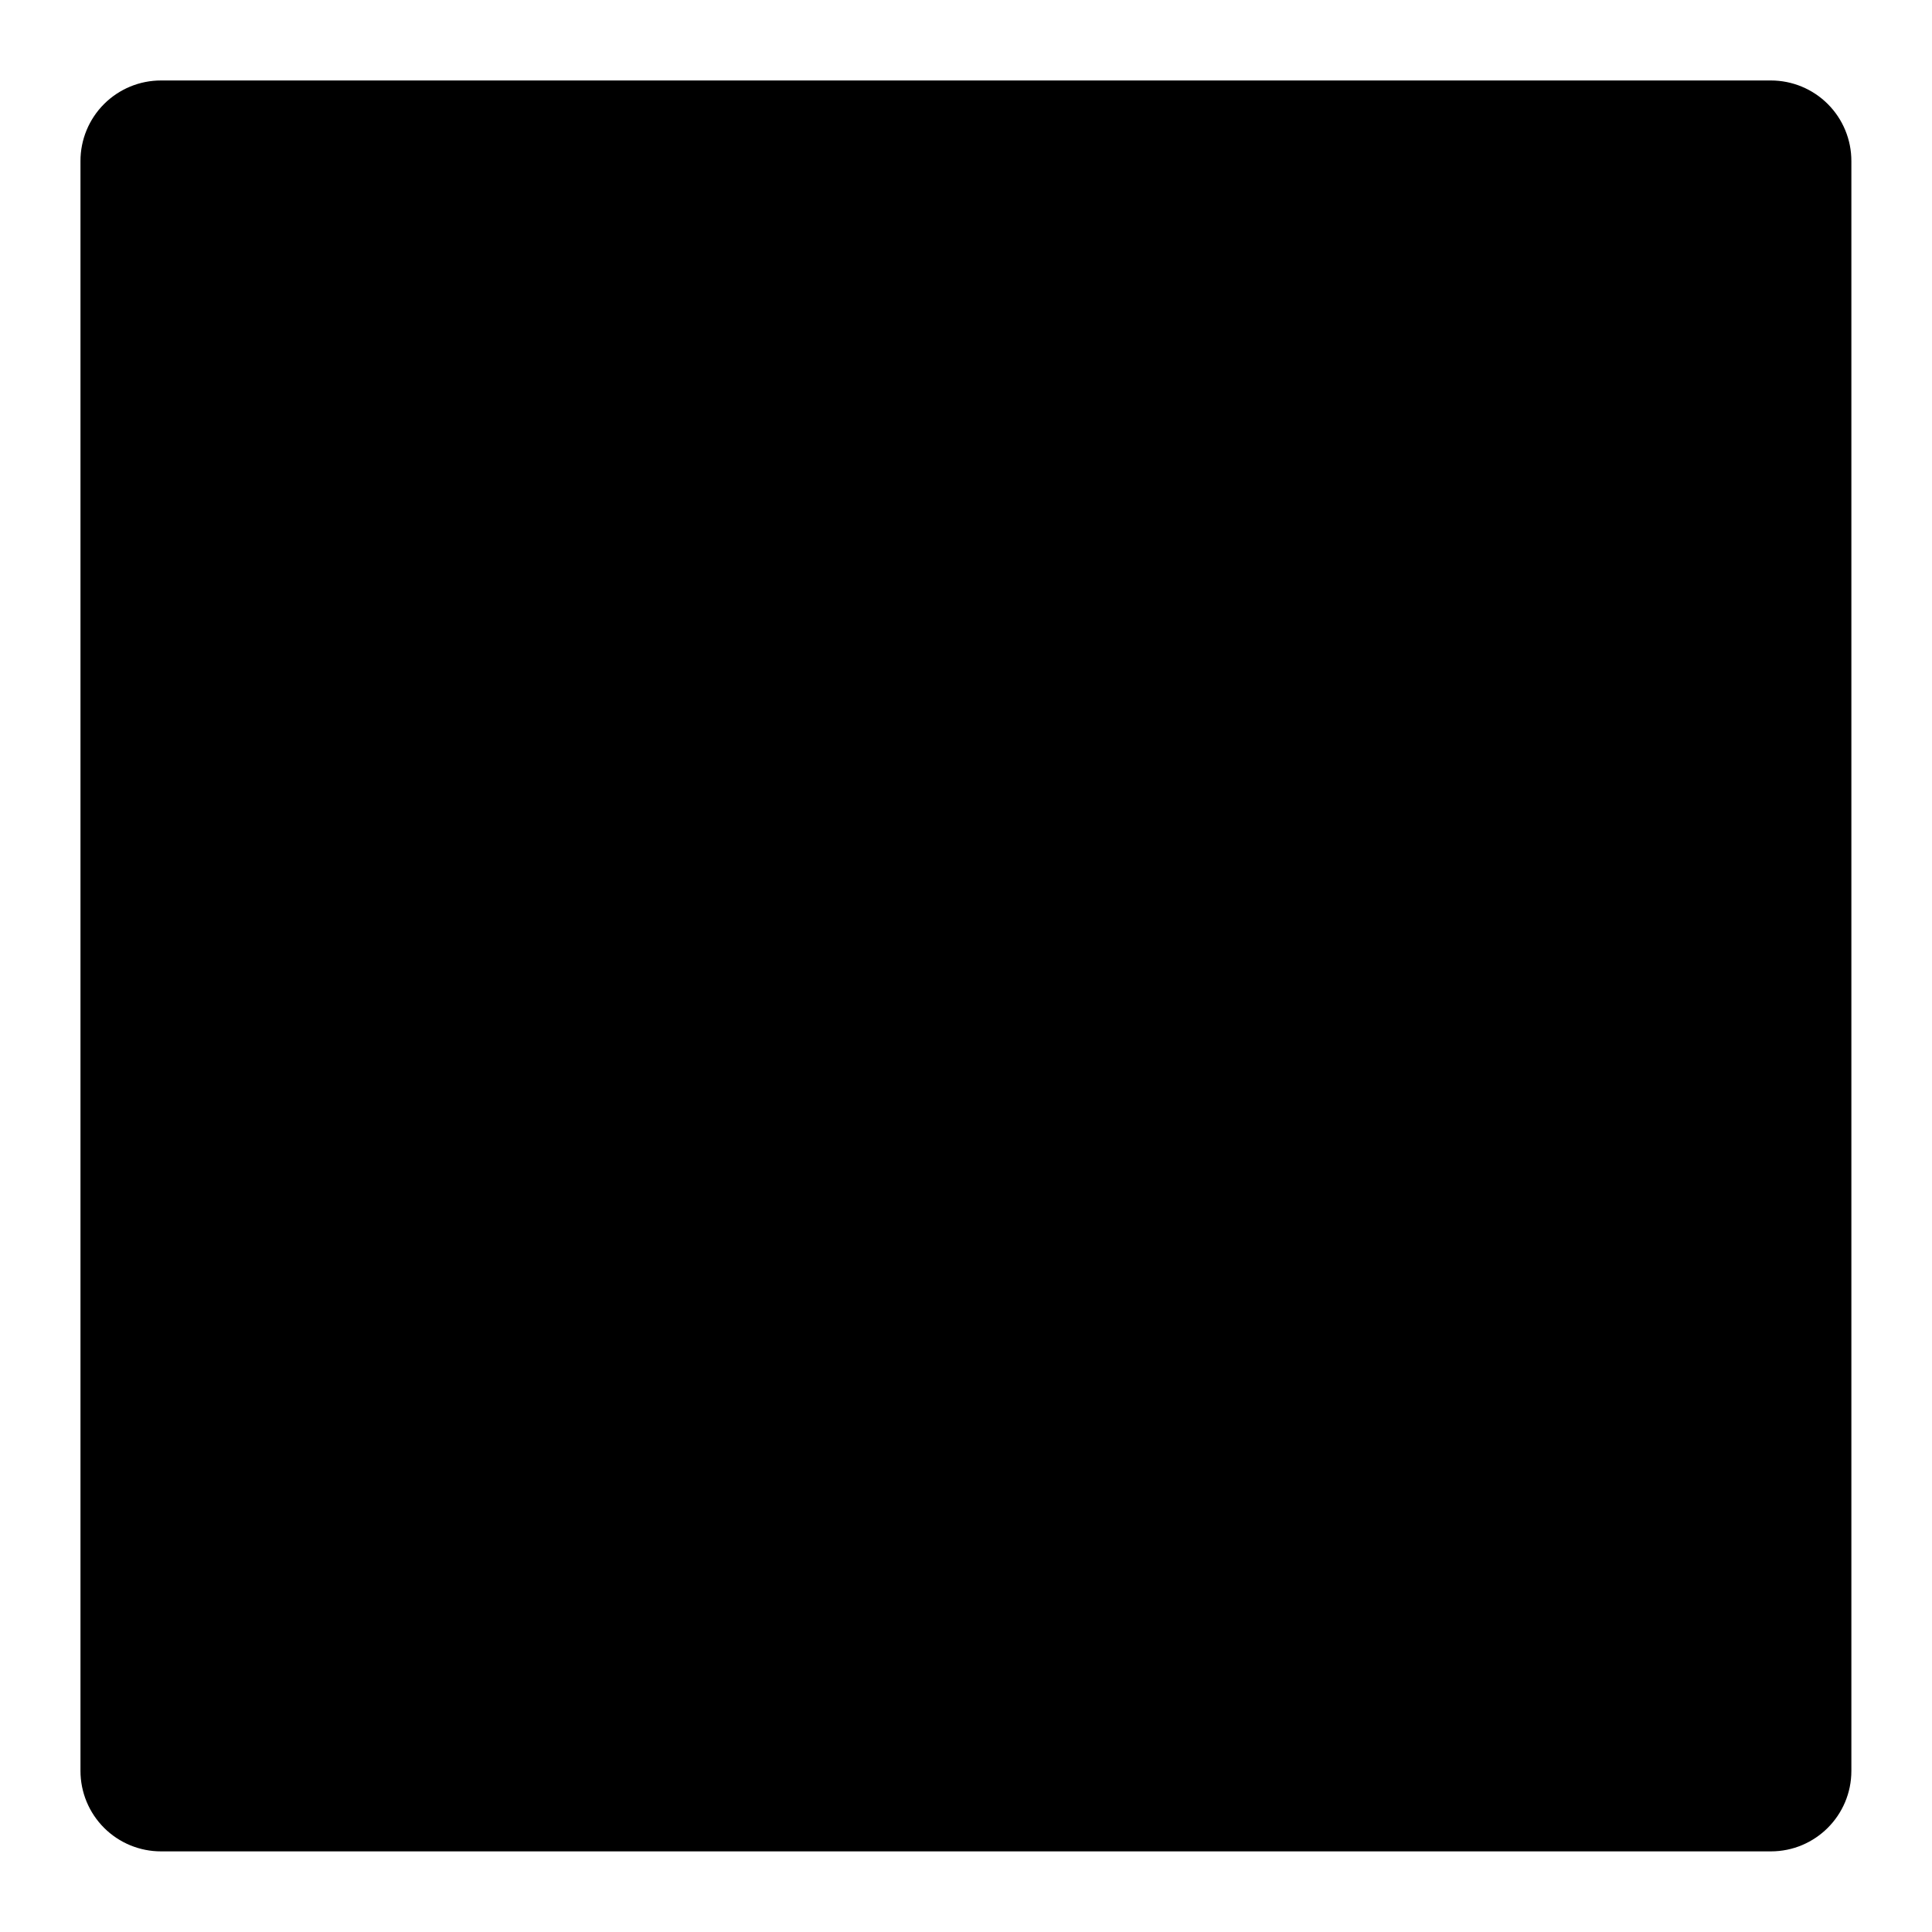
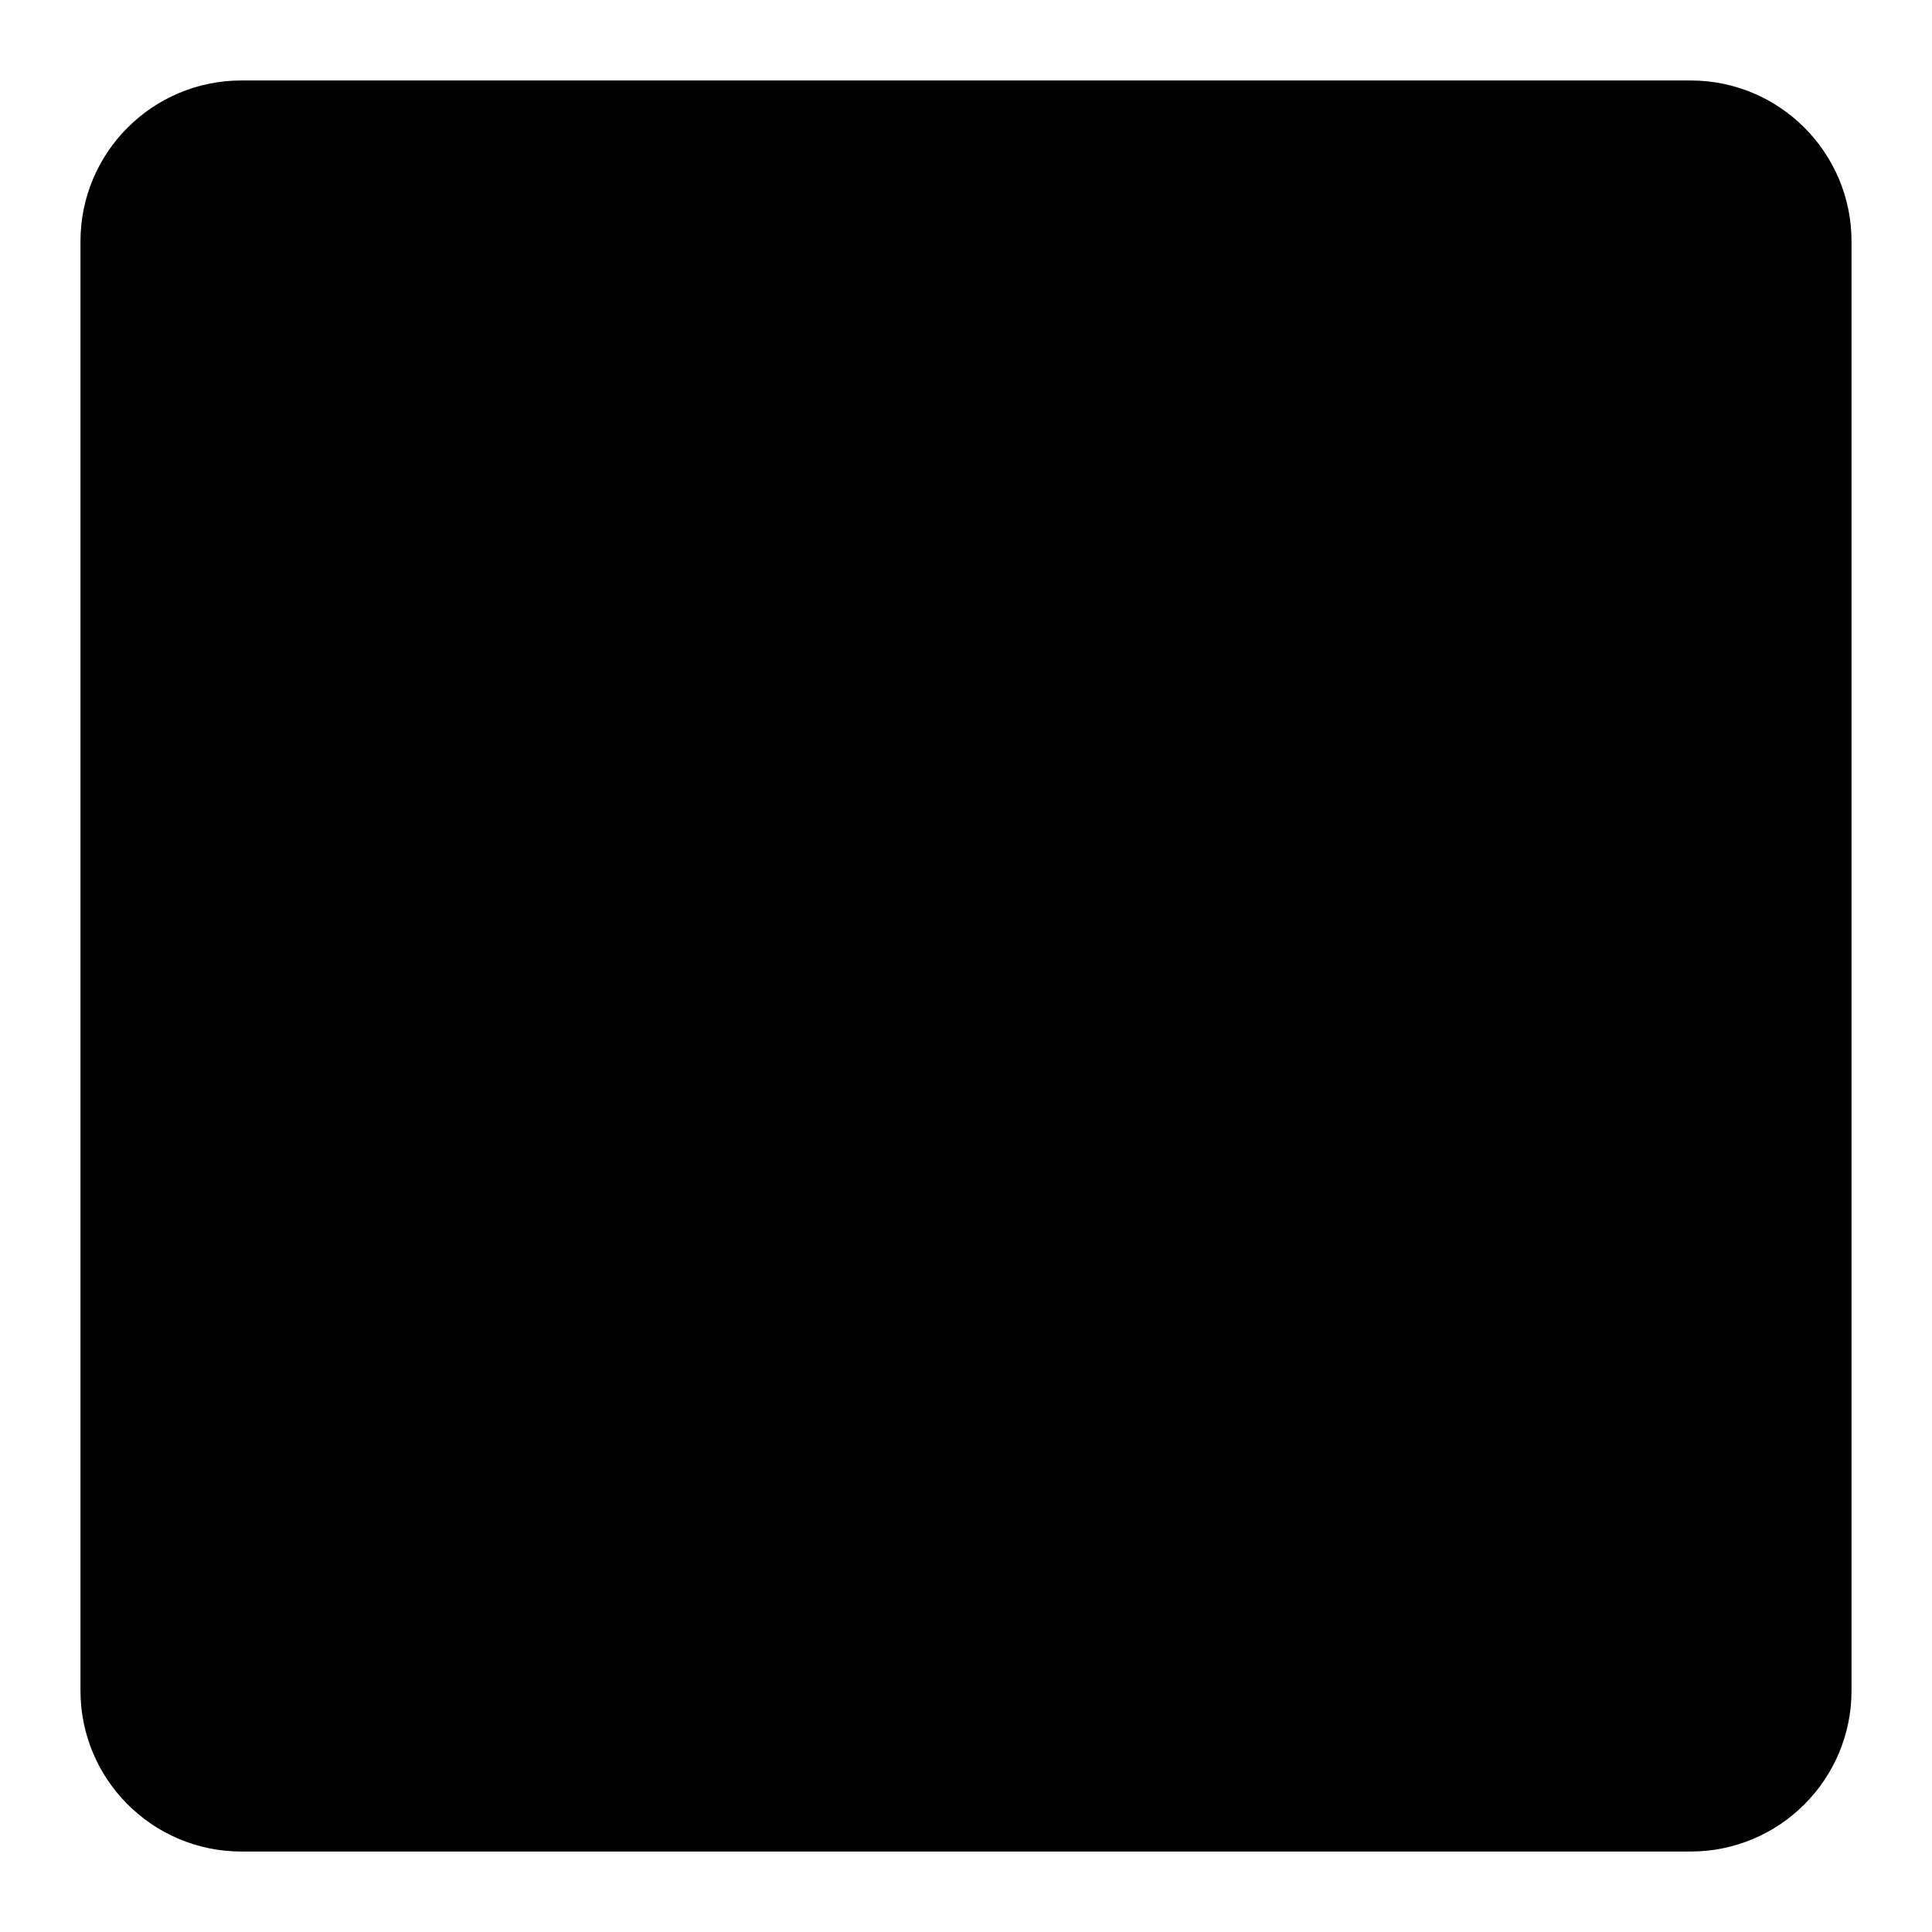
<svg xmlns="http://www.w3.org/2000/svg" width="48" height="48" viewBox="0 0 12.7 12.7" version="1.1" id="svg8">
  <defs id="defs2" />
  <g id="layer1">
-     <g id="g845" style="opacity:1">
-       <path style="color:#000000;font-style:normal;font-variant:normal;font-weight:normal;font-stretch:normal;font-size:medium;line-height:normal;font-family:sans-serif;font-variant-ligatures:normal;font-variant-position:normal;font-variant-caps:normal;font-variant-numeric:normal;font-variant-alternates:normal;font-variant-east-asian:normal;font-feature-settings:normal;font-variation-settings:normal;text-indent:0;text-align:start;text-decoration:none;text-decoration-line:none;text-decoration-style:solid;text-decoration-color:#000000;letter-spacing:normal;word-spacing:normal;text-transform:none;writing-mode:lr-tb;direction:ltr;text-orientation:mixed;dominant-baseline:auto;baseline-shift:baseline;text-anchor:start;white-space:normal;shape-padding:0;shape-margin:0;inline-size:0;clip-rule:nonzero;display:inline;overflow:visible;visibility:visible;isolation:auto;mix-blend-mode:normal;color-interpolation:sRGB;color-interpolation-filters:linearRGB;solid-color:#000000;solid-opacity:1;vector-effect:none;fill:#000000;fill-opacity:1;fill-rule:evenodd;stroke:none;stroke-width:1.058;stroke-linecap:round;stroke-linejoin:round;stroke-miterlimit:4;stroke-dasharray:none;stroke-dashoffset:0;stroke-opacity:1.0;color-rendering:auto;image-rendering:auto;shape-rendering:auto;text-rendering:auto;enable-background:accumulate;stop-color:#000000;stop-opacity:1;" d="M 1.058,1.058 H 11.642 V 11.642 H 1.058 Z" id="path847" />
-       <path style="color:#000000;font-style:normal;font-variant:normal;font-weight:normal;font-stretch:normal;font-size:medium;line-height:normal;font-family:sans-serif;font-variant-ligatures:normal;font-variant-position:normal;font-variant-caps:normal;font-variant-numeric:normal;font-variant-alternates:normal;font-variant-east-asian:normal;font-feature-settings:normal;font-variation-settings:normal;text-indent:0;text-align:start;text-decoration:none;text-decoration-line:none;text-decoration-style:solid;text-decoration-color:#000000;letter-spacing:normal;word-spacing:normal;text-transform:none;writing-mode:lr-tb;direction:ltr;text-orientation:mixed;dominant-baseline:auto;baseline-shift:baseline;text-anchor:start;white-space:normal;shape-padding:0;shape-margin:0;inline-size:0;clip-rule:nonzero;display:inline;overflow:visible;visibility:visible;isolation:auto;mix-blend-mode:normal;color-interpolation:sRGB;color-interpolation-filters:linearRGB;solid-color:#000000;solid-opacity:1;vector-effect:none;fill:#000000;fill-opacity:1;fill-rule:evenodd;stroke:none;stroke-width:1.058;stroke-linecap:round;stroke-linejoin:round;stroke-miterlimit:4;stroke-dasharray:none;stroke-dashoffset:0;stroke-opacity:1.0;color-rendering:auto;image-rendering:auto;shape-rendering:auto;text-rendering:auto;enable-background:accumulate;stop-color:#000000;stop-opacity:1;" d="M 1.059 0.529 A 0.529 0.529 0 0 0 0.529 1.059 L 0.529 11.641 A 0.529 0.529 0 0 0 1.059 12.17 L 11.641 12.17 A 0.529 0.529 0 0 0 12.17 11.641 L 12.17 1.059 A 0.529 0.529 0 0 0 11.641 0.529 L 1.059 0.529 z M 1.588 1.588 L 11.113 1.588 L 11.113 11.113 L 1.588 11.113 L 1.588 1.588 z " id="path849" />
-     </g>
+     <rect style="fill:#000000;fill-rule:evenodd;stroke-width:1.058;stroke-linecap:round;stroke-linejoin:round;stroke:none" id="rect1416" width="11.642" height="11.642" x="0.529" y="0.529" rx="1.058" ry="1.058" />
  </g>
</svg>
